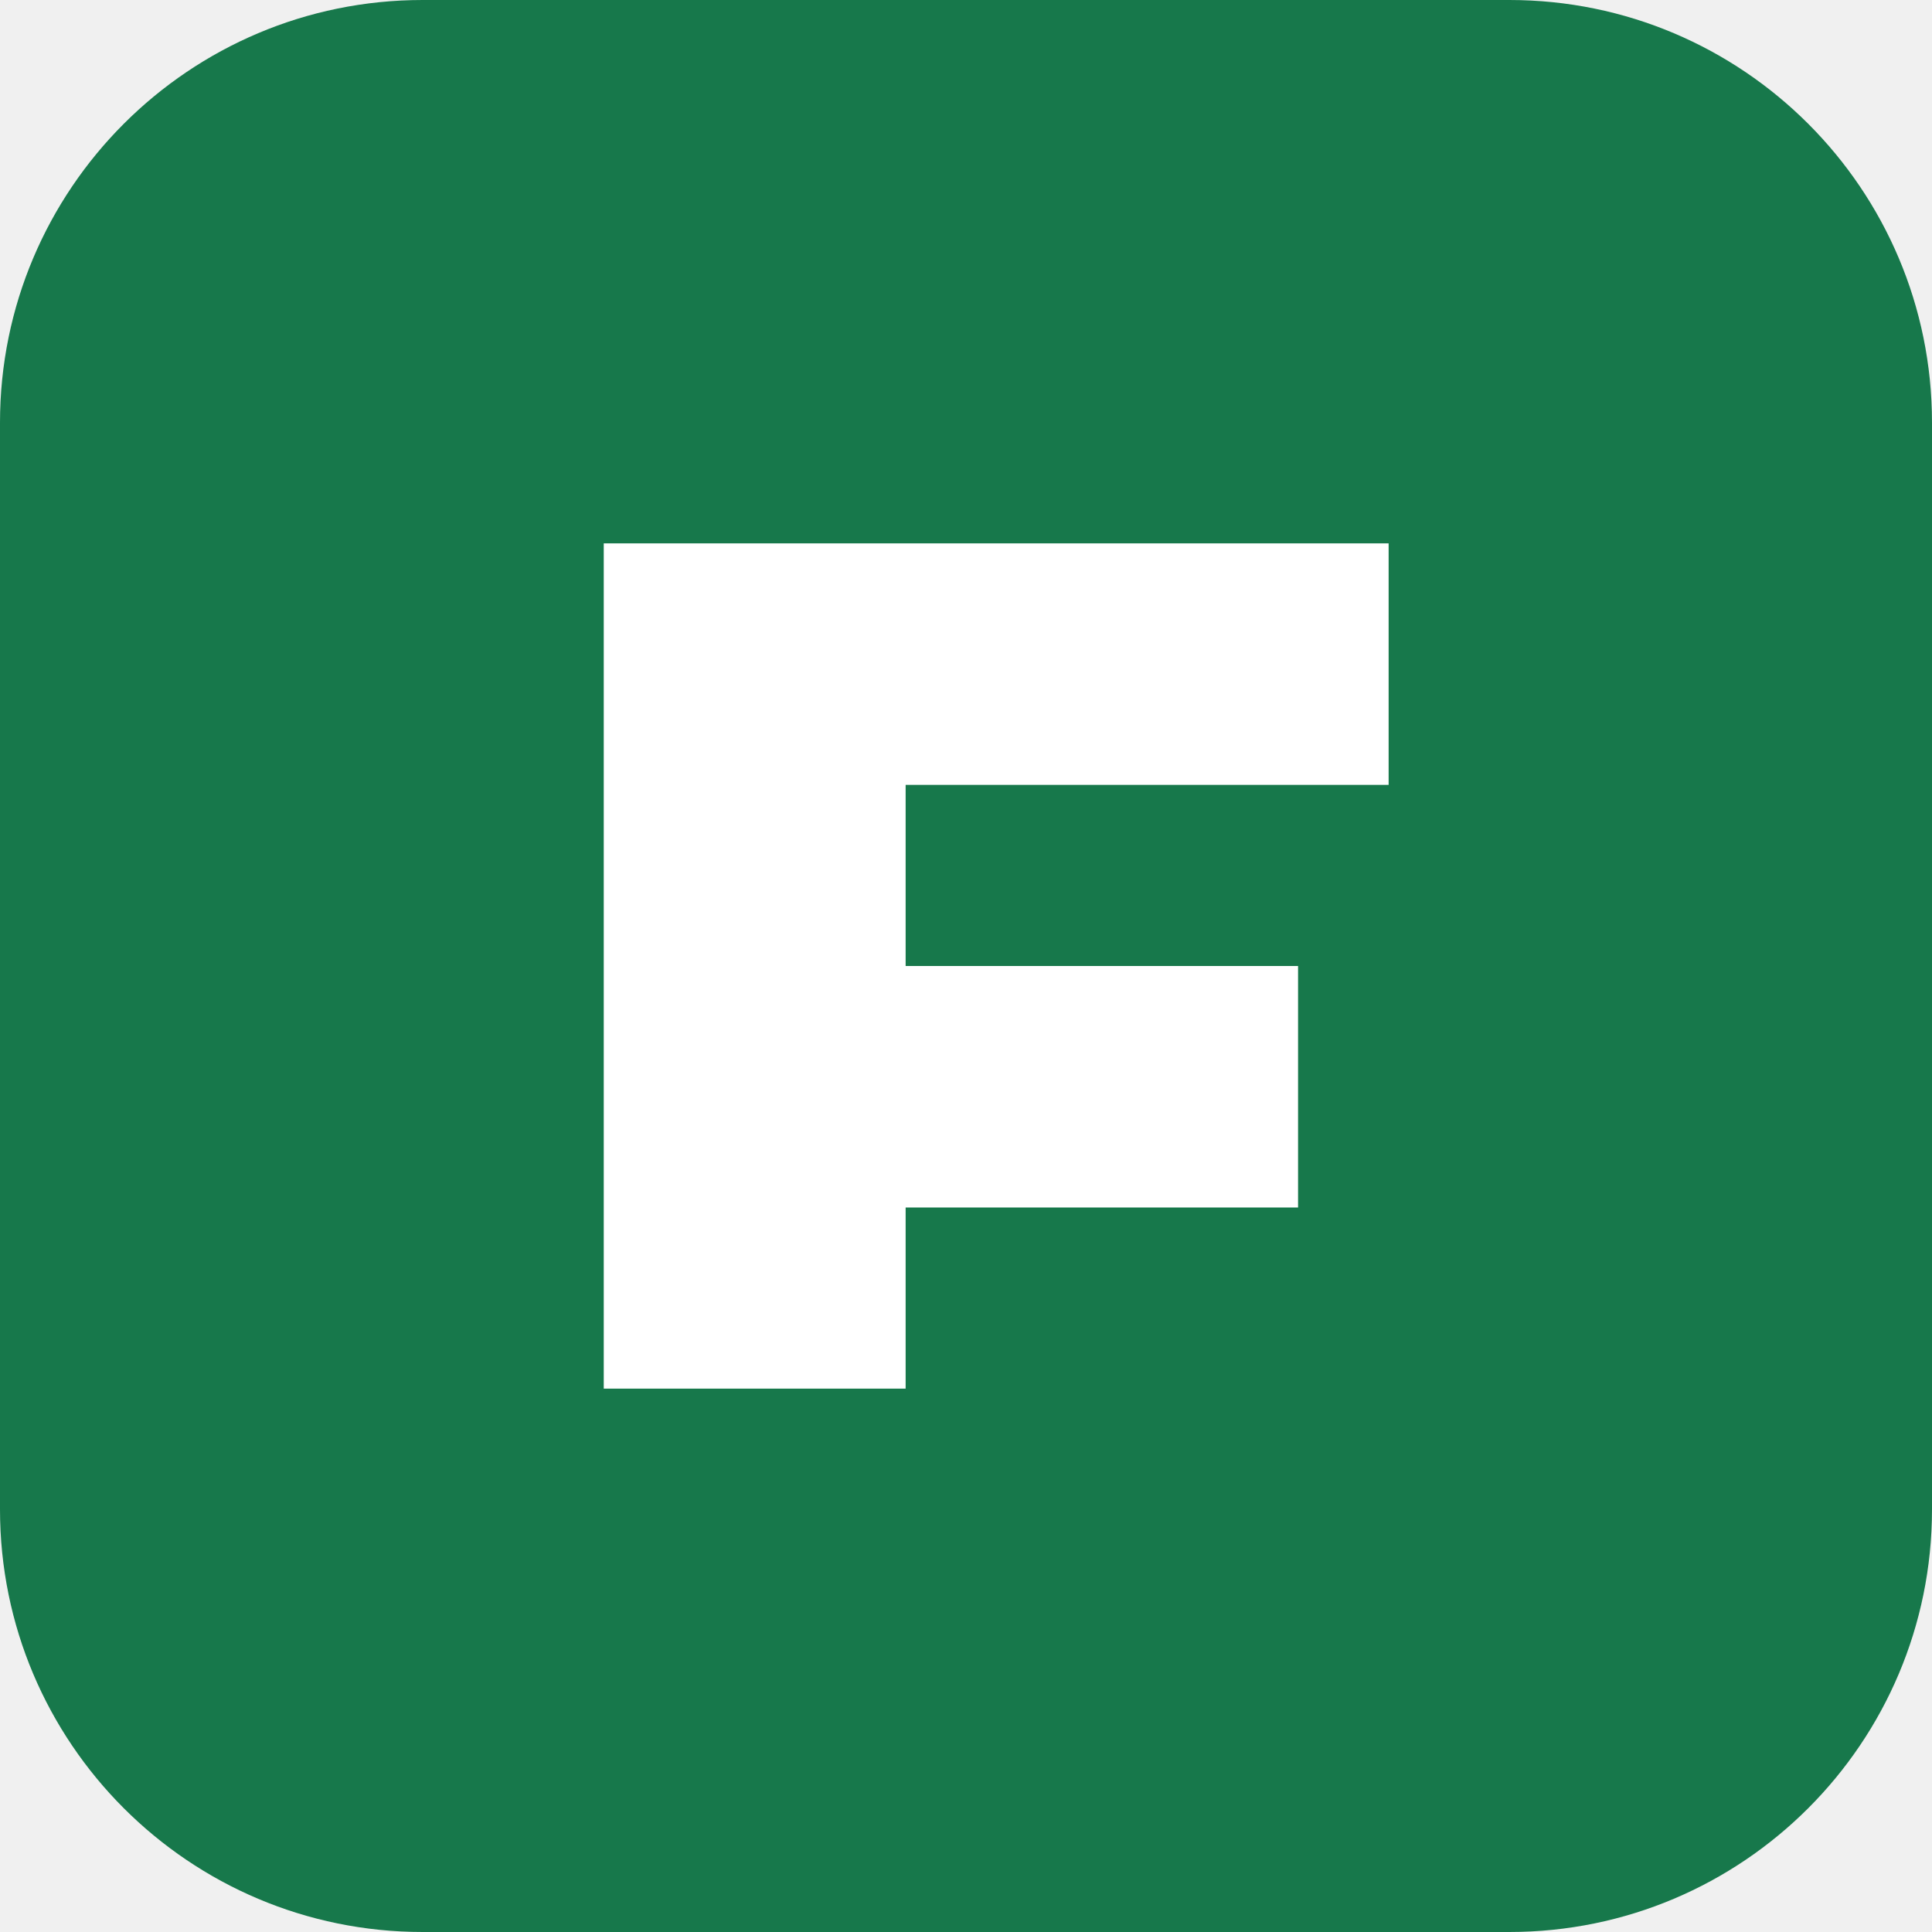
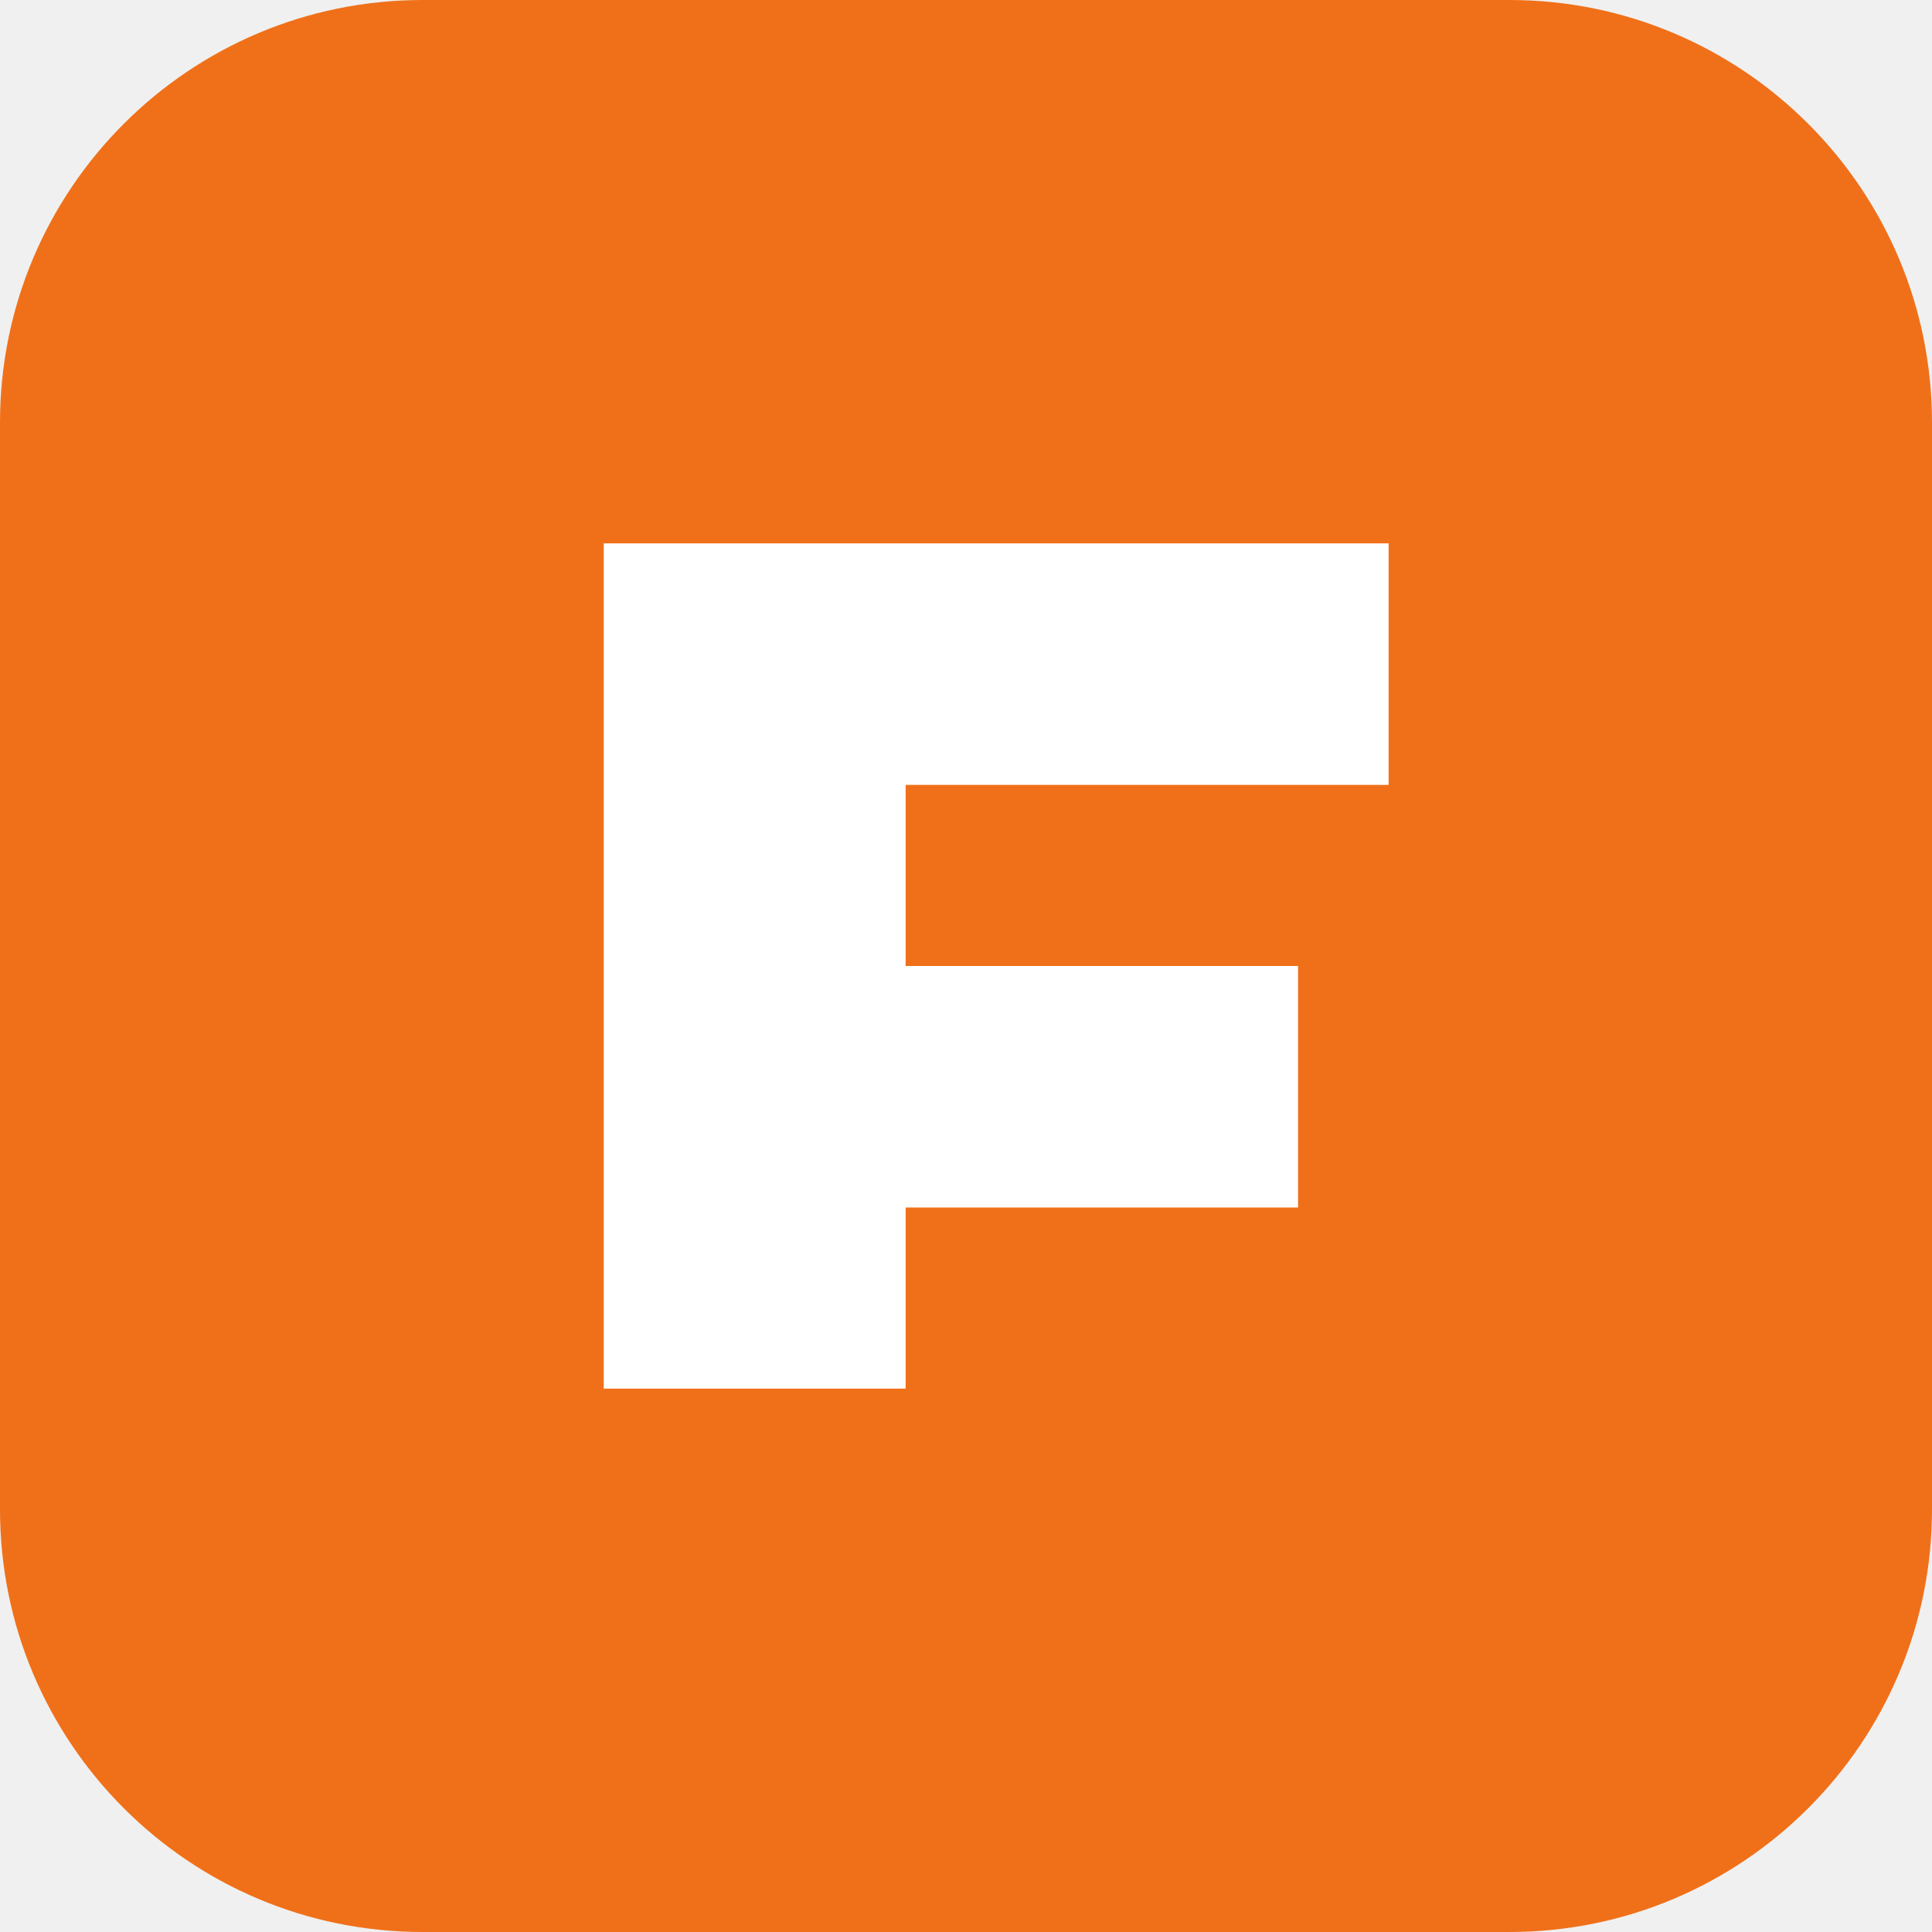
<svg xmlns="http://www.w3.org/2000/svg" viewBox="0 0 64 64" role="img" aria-label="Méthode Feldenkrais">
-   <rect width="64" height="64" rx="14" fill="#17784b" />
+   <rect width="64" height="64" rx="14" fill="#f07019" />
  <path d="M20 46V18h26v8H30v6h13v8H30v6z" fill="#fff" />
</svg>
